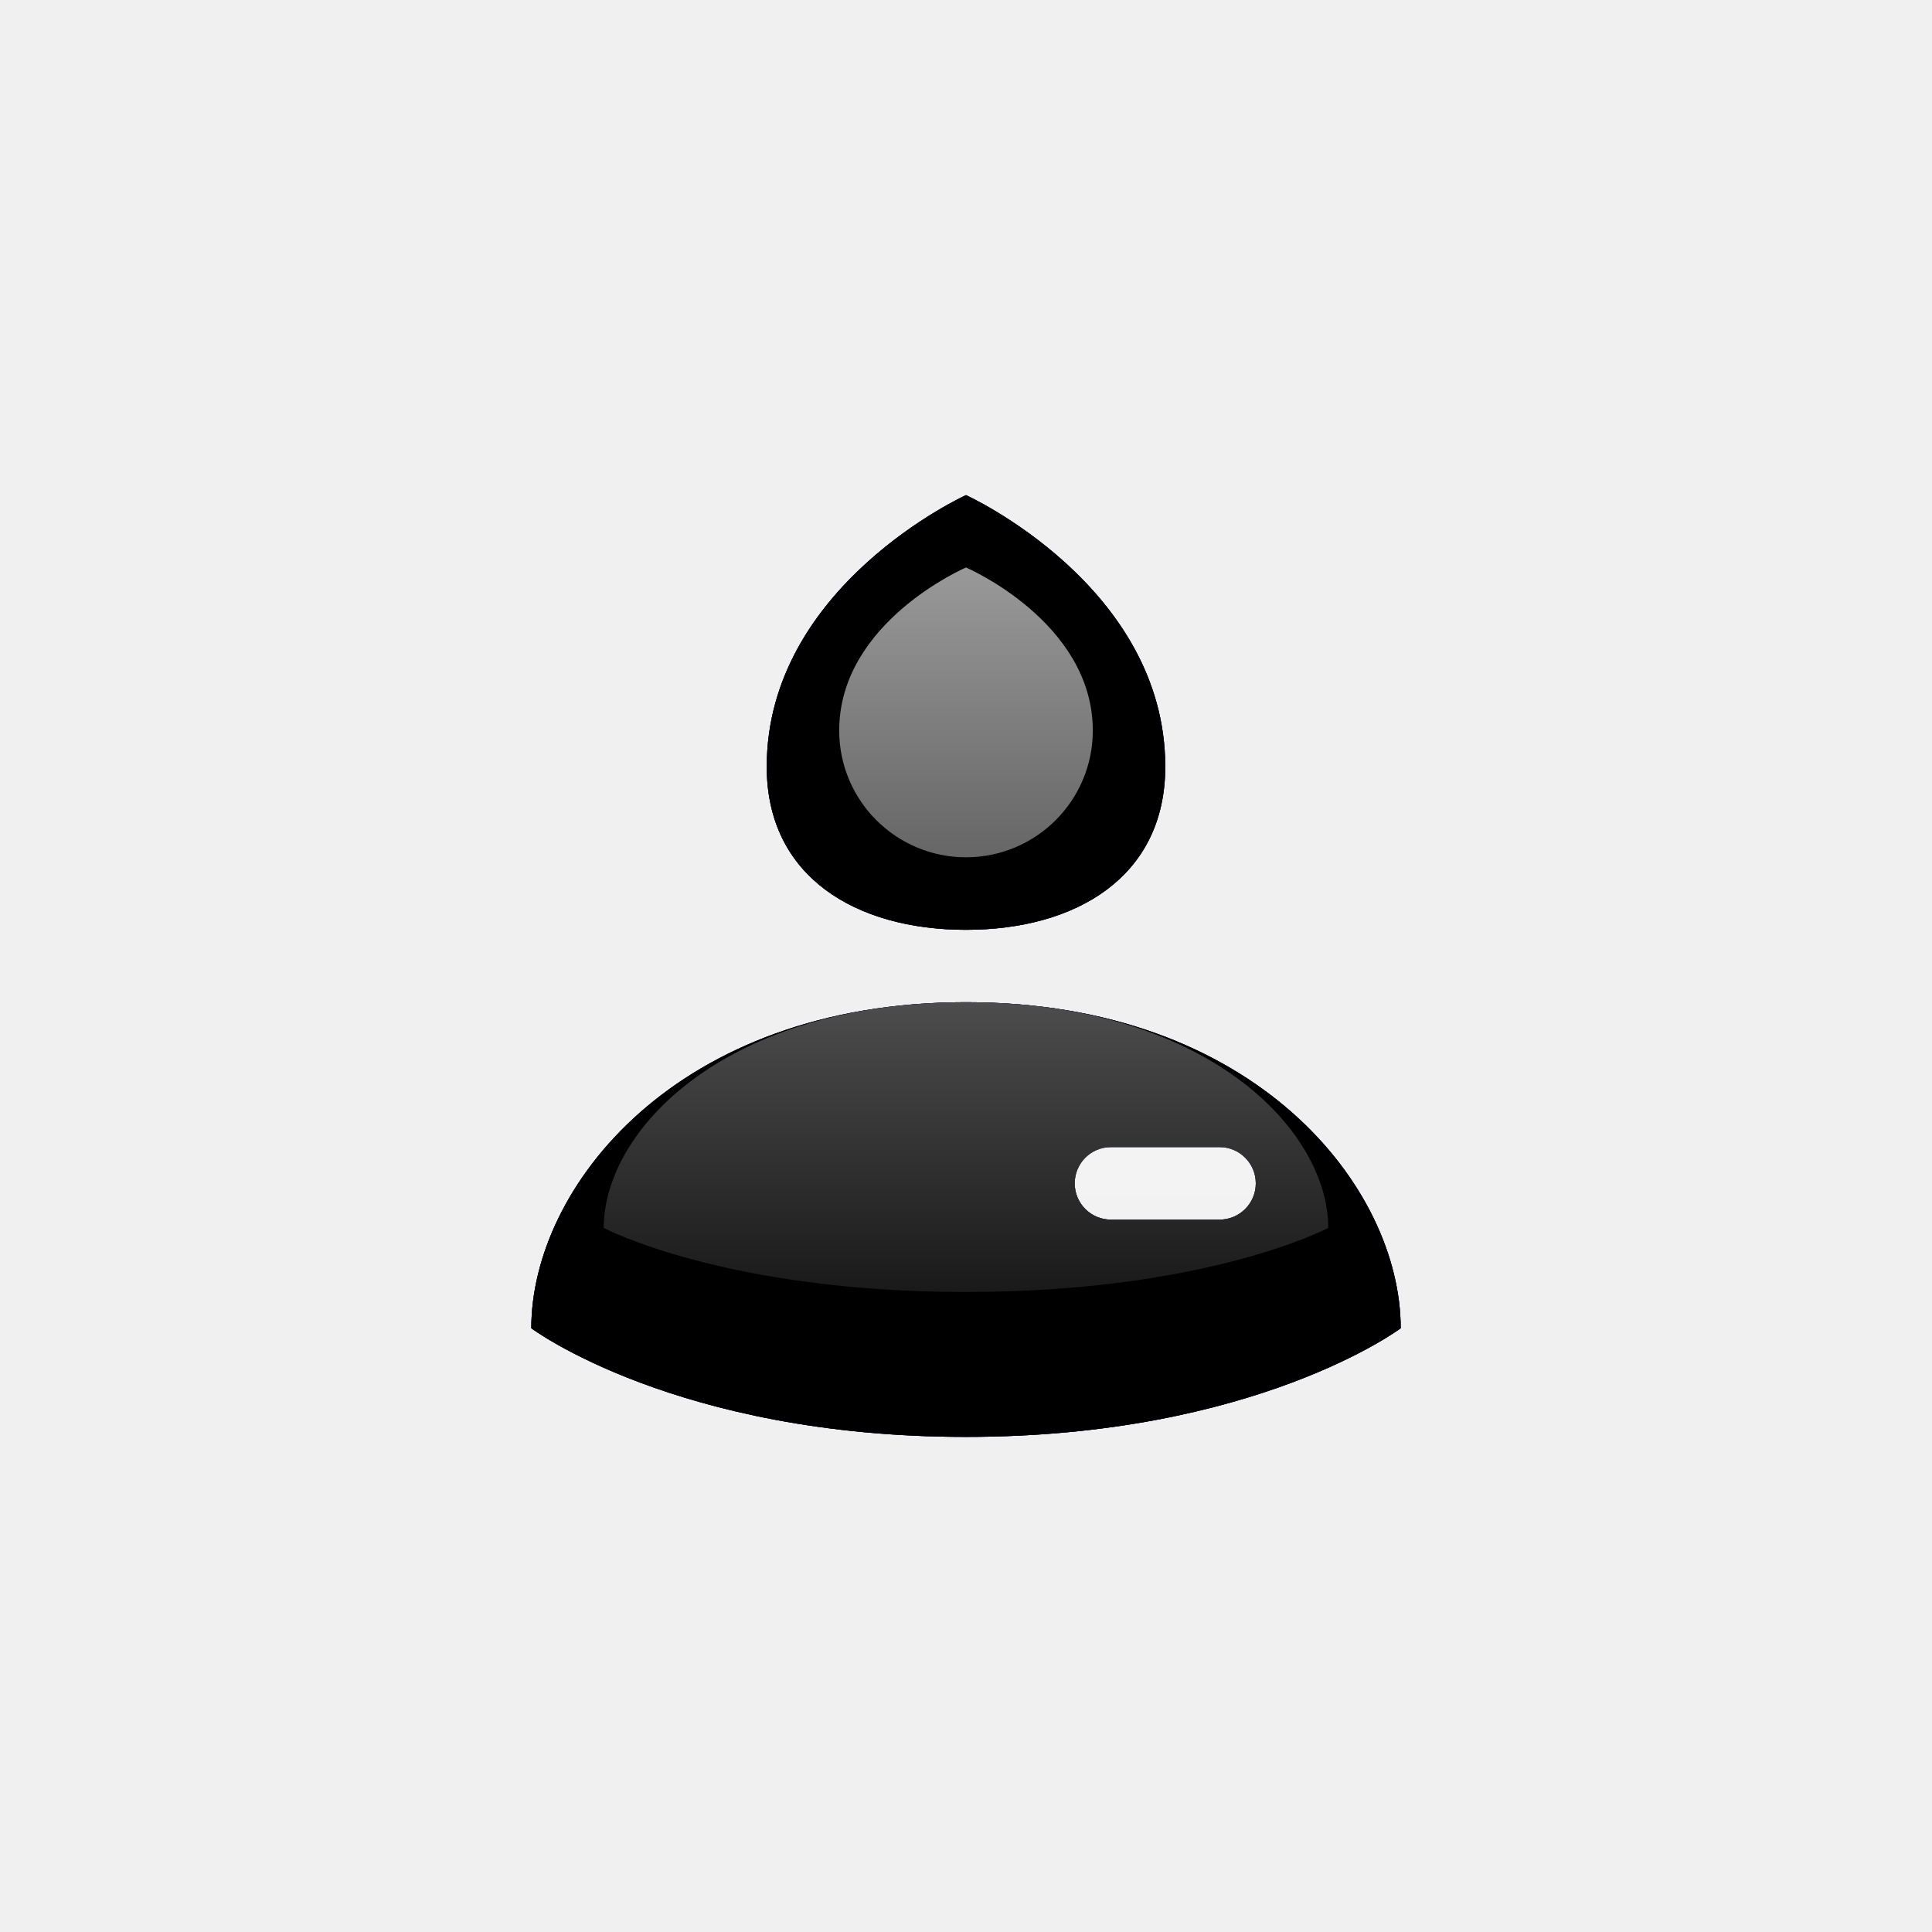
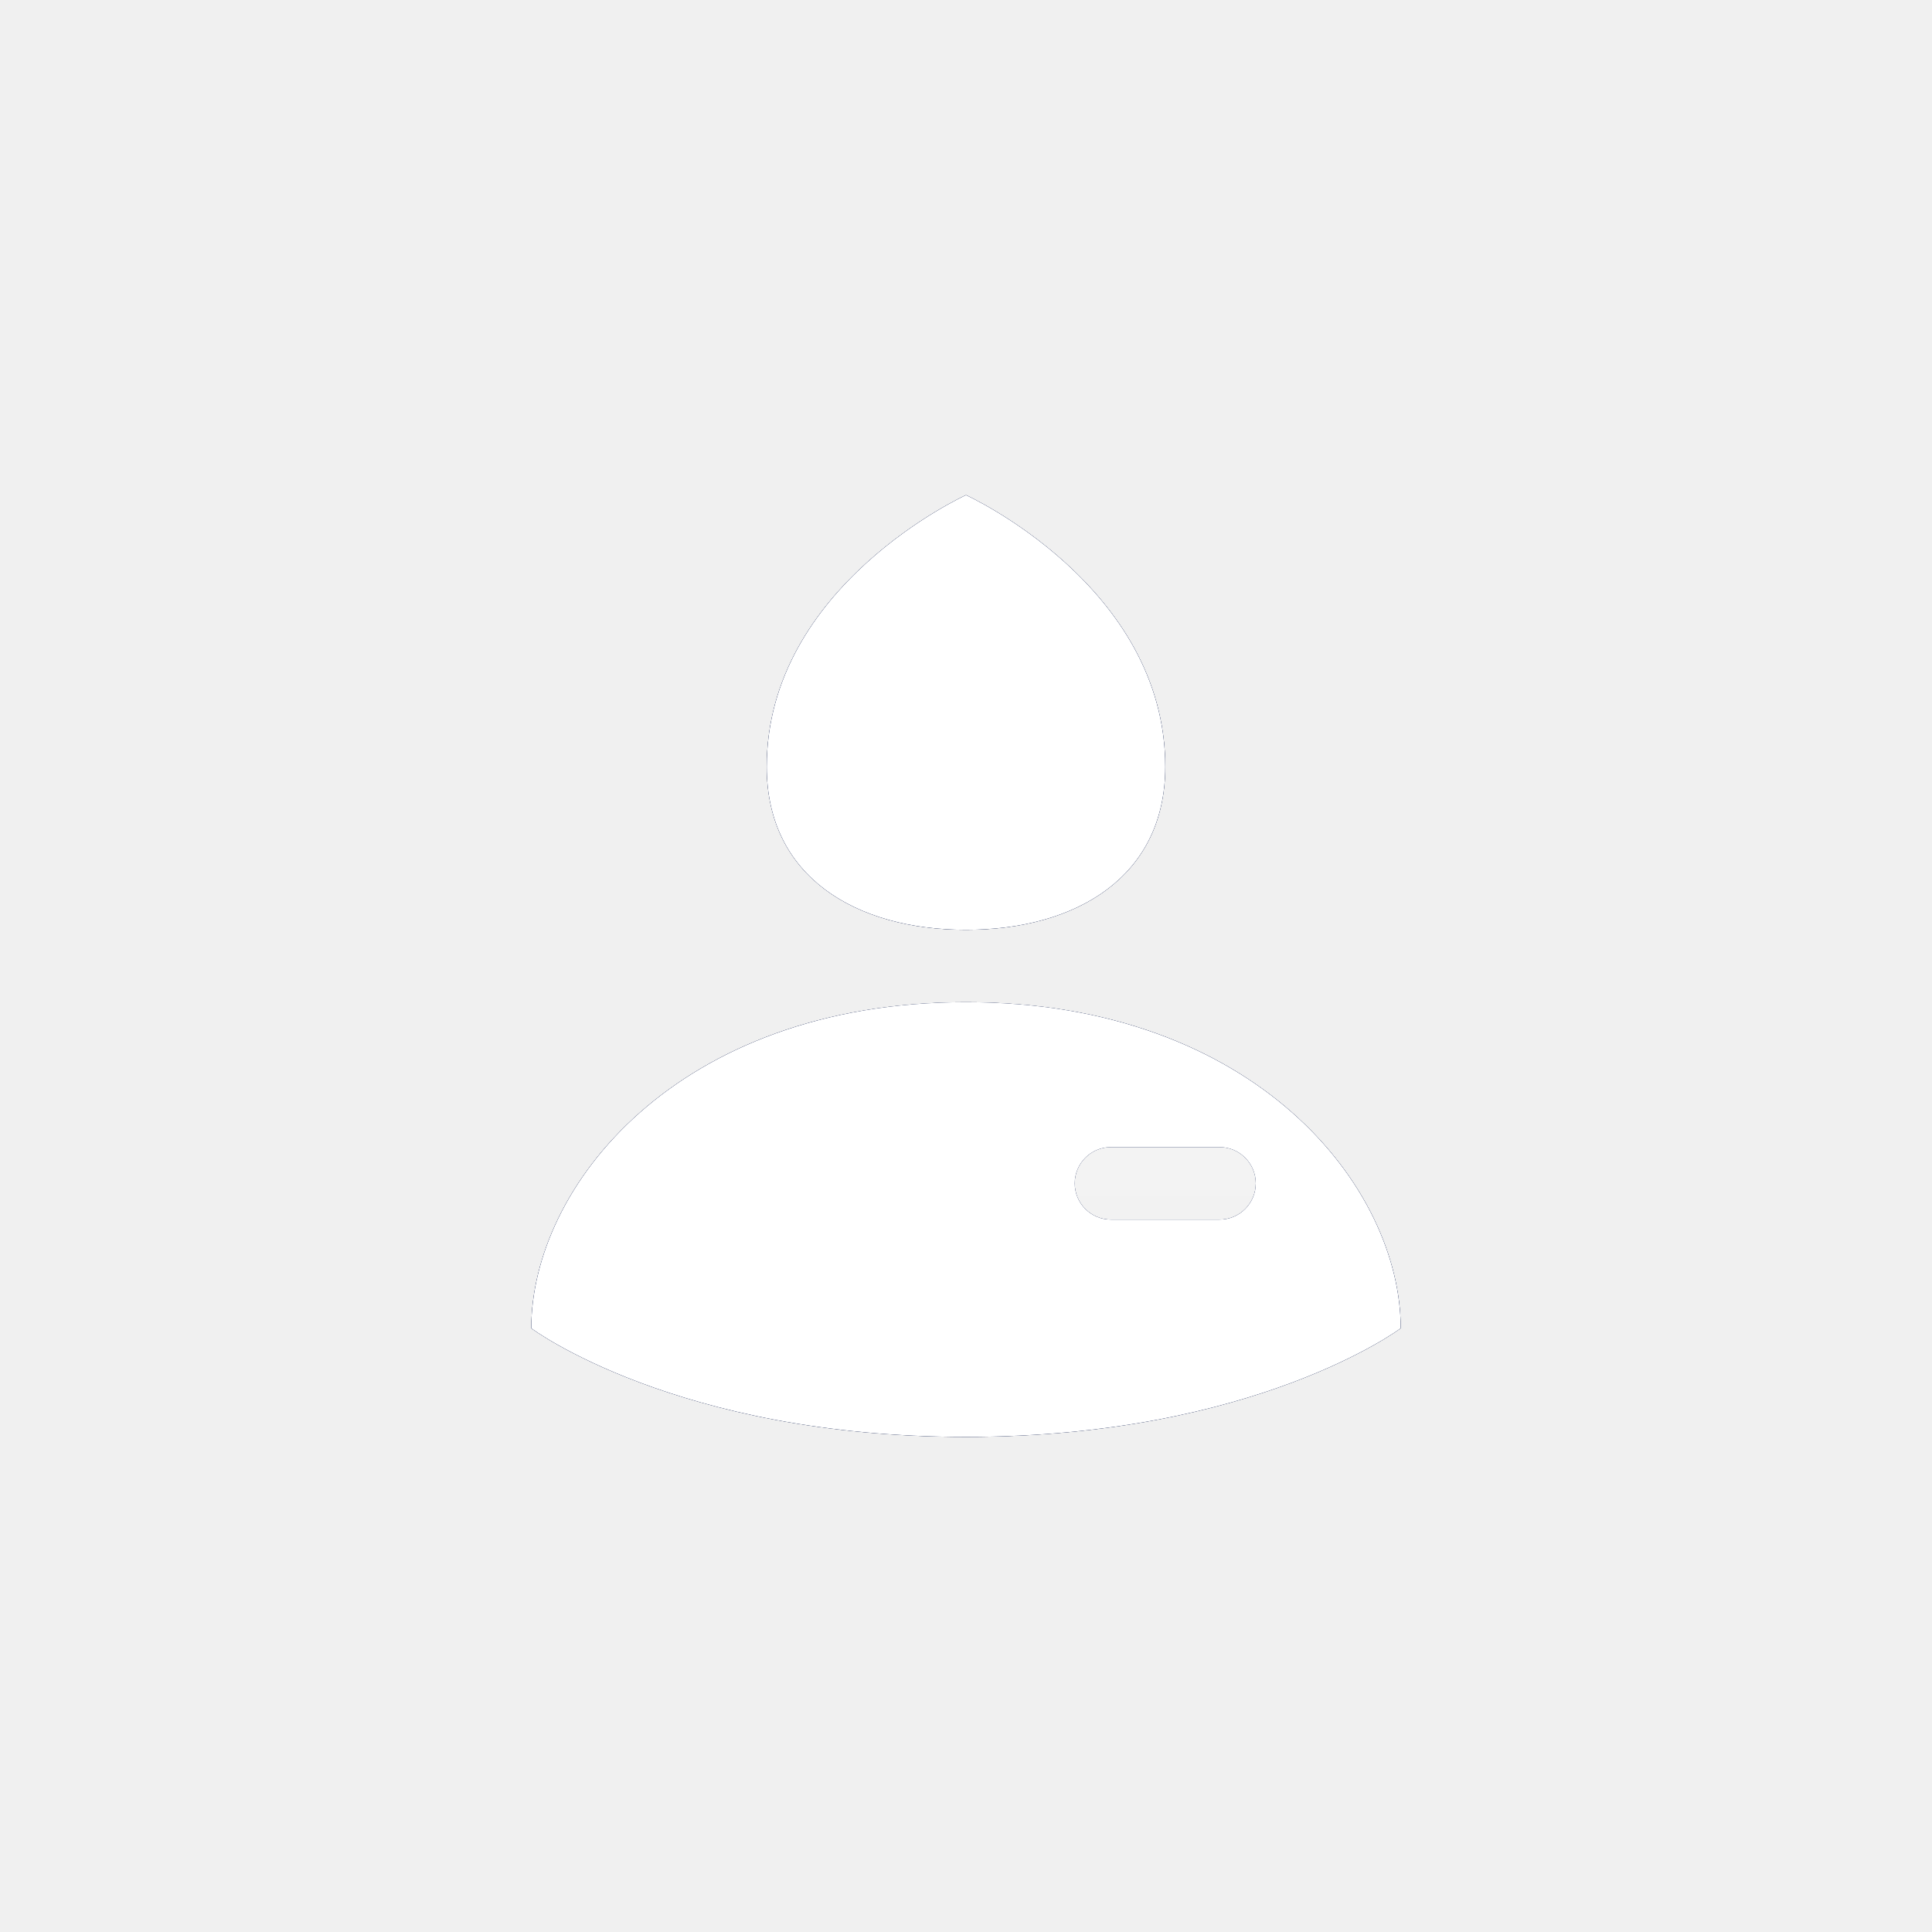
<svg xmlns="http://www.w3.org/2000/svg" width="30" height="30" viewBox="0 0 30 30" fill="none">
  <path fill-rule="evenodd" clip-rule="evenodd" d="M8.25 20.625C8.25 18.441 10.5 15.562 15 15.562C19.5 15.562 21.75 18.441 21.75 20.625C21.75 20.625 19.5 22.312 15 22.312C10.5 22.312 8.25 20.625 8.25 20.625ZM17.25 17.812C16.939 17.812 16.688 18.064 16.688 18.375C16.688 18.686 16.939 18.938 17.25 18.938H18.938C19.248 18.938 19.5 18.686 19.5 18.375C19.5 18.064 19.248 17.812 18.938 17.812H17.25Z" fill="#040E2C" />
  <path fill-rule="evenodd" clip-rule="evenodd" d="M8.25 20.625C8.25 18.441 10.5 15.562 15 15.562C19.5 15.562 21.75 18.441 21.75 20.625C21.75 20.625 19.5 22.312 15 22.312C10.5 22.312 8.25 20.625 8.25 20.625ZM17.25 17.812C16.939 17.812 16.688 18.064 16.688 18.375C16.688 18.686 16.939 18.938 17.25 18.938H18.938C19.248 18.938 19.5 18.686 19.5 18.375C19.5 18.064 19.248 17.812 18.938 17.812H17.25Z" fill="#0F215C" />
-   <path fill-rule="evenodd" clip-rule="evenodd" d="M8.25 20.625C8.25 18.441 10.5 15.562 15 15.562C19.5 15.562 21.75 18.441 21.75 20.625C21.75 20.625 19.5 22.312 15 22.312C10.5 22.312 8.25 20.625 8.25 20.625ZM17.25 17.812C16.939 17.812 16.688 18.064 16.688 18.375C16.688 18.686 16.939 18.938 17.25 18.938H18.938C19.248 18.938 19.5 18.686 19.5 18.375C19.5 18.064 19.248 17.812 18.938 17.812H17.25Z" fill="black" />
+   <path fill-rule="evenodd" clip-rule="evenodd" d="M8.25 20.625C8.25 18.441 10.5 15.562 15 15.562C19.5 15.562 21.75 18.441 21.75 20.625C21.75 20.625 19.5 22.312 15 22.312C10.5 22.312 8.25 20.625 8.25 20.625ZM17.25 17.812C16.939 17.812 16.688 18.064 16.688 18.375C16.688 18.686 16.939 18.938 17.25 18.938H18.938C19.248 18.938 19.5 18.686 19.5 18.375C19.5 18.064 19.248 17.812 18.938 17.812H17.25Z" fill="white" />
  <path d="M18.094 11.906C18.094 13.615 16.709 14.438 15 14.438C13.291 14.438 11.906 13.615 11.906 11.906C11.906 9.094 15 7.688 15 7.688C15 7.688 18.094 9.094 18.094 11.906Z" fill="#040E2C" />
  <path d="M18.094 11.906C18.094 13.615 16.709 14.438 15 14.438C13.291 14.438 11.906 13.615 11.906 11.906C11.906 9.094 15 7.688 15 7.688C15 7.688 18.094 9.094 18.094 11.906Z" fill="#0F215C" />
-   <path d="M18.094 11.906C18.094 13.615 16.709 14.438 15 14.438C13.291 14.438 11.906 13.615 11.906 11.906C11.906 9.094 15 7.688 15 7.688C15 7.688 18.094 9.094 18.094 11.906Z" fill="black" />
+   <path d="M18.094 11.906C18.094 13.615 16.709 14.438 15 14.438C13.291 14.438 11.906 13.615 11.906 11.906C11.906 9.094 15 7.688 15 7.688C15 7.688 18.094 9.094 18.094 11.906Z" fill="white" />
  <path d="M15 13.312C16.087 13.312 16.969 12.431 16.969 11.344C16.969 9.656 15 8.812 15 8.812C15 8.812 13.031 9.656 13.031 11.344C13.031 12.431 13.913 13.312 15 13.312Z" fill="url(#paint0_linear_51442_34001)" />
  <path d="M9.375 19.067C9.375 17.555 11.25 15.562 15 15.562C18.75 15.562 20.625 17.555 20.625 19.067C20.625 19.067 18.75 20.062 15 20.062C11.25 20.062 9.375 19.067 9.375 19.067Z" fill="url(#paint1_linear_51442_34001)" />
  <defs>
    <linearGradient id="paint0_linear_51442_34001" x1="15" y1="8.812" x2="15" y2="20.062" gradientUnits="userSpaceOnUse">
      <stop stop-color="white" stop-opacity="0.6" />
      <stop offset="1" stop-color="white" stop-opacity="0.1" />
    </linearGradient>
    <linearGradient id="paint1_linear_51442_34001" x1="15" y1="8.812" x2="15" y2="20.062" gradientUnits="userSpaceOnUse">
      <stop stop-color="white" stop-opacity="0.6" />
      <stop offset="1" stop-color="white" stop-opacity="0.1" />
    </linearGradient>
  </defs>
</svg>
